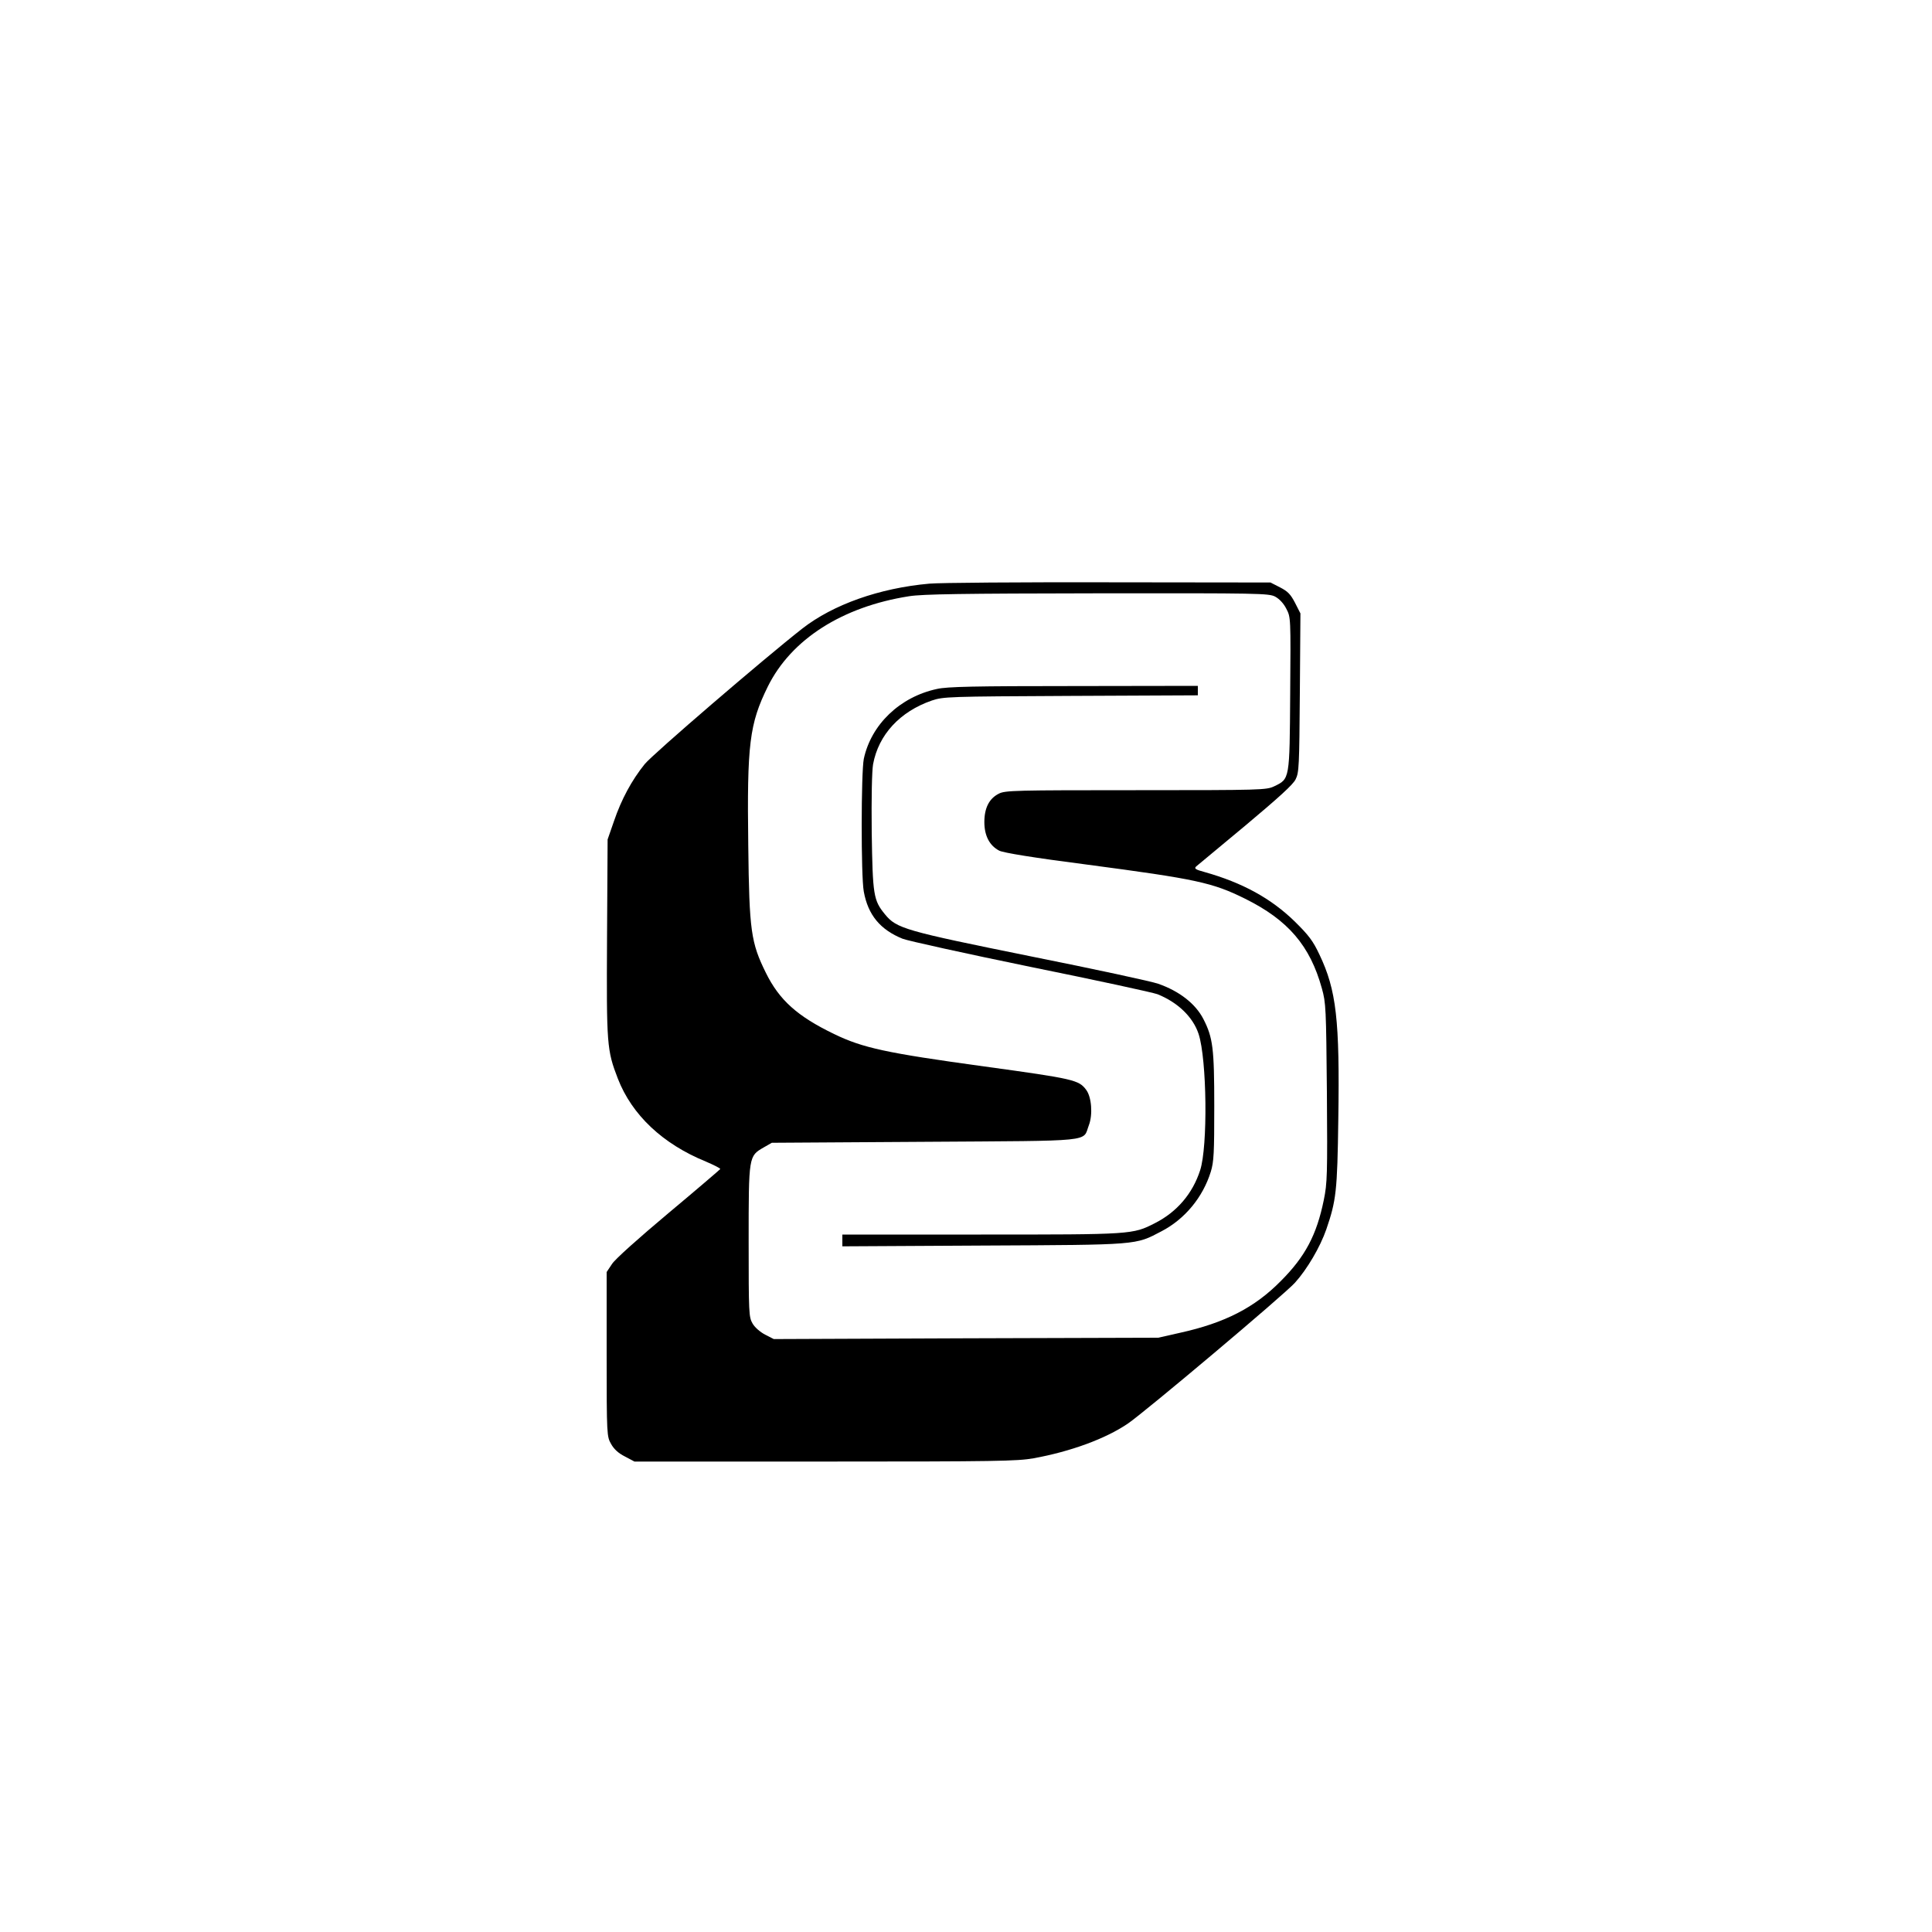
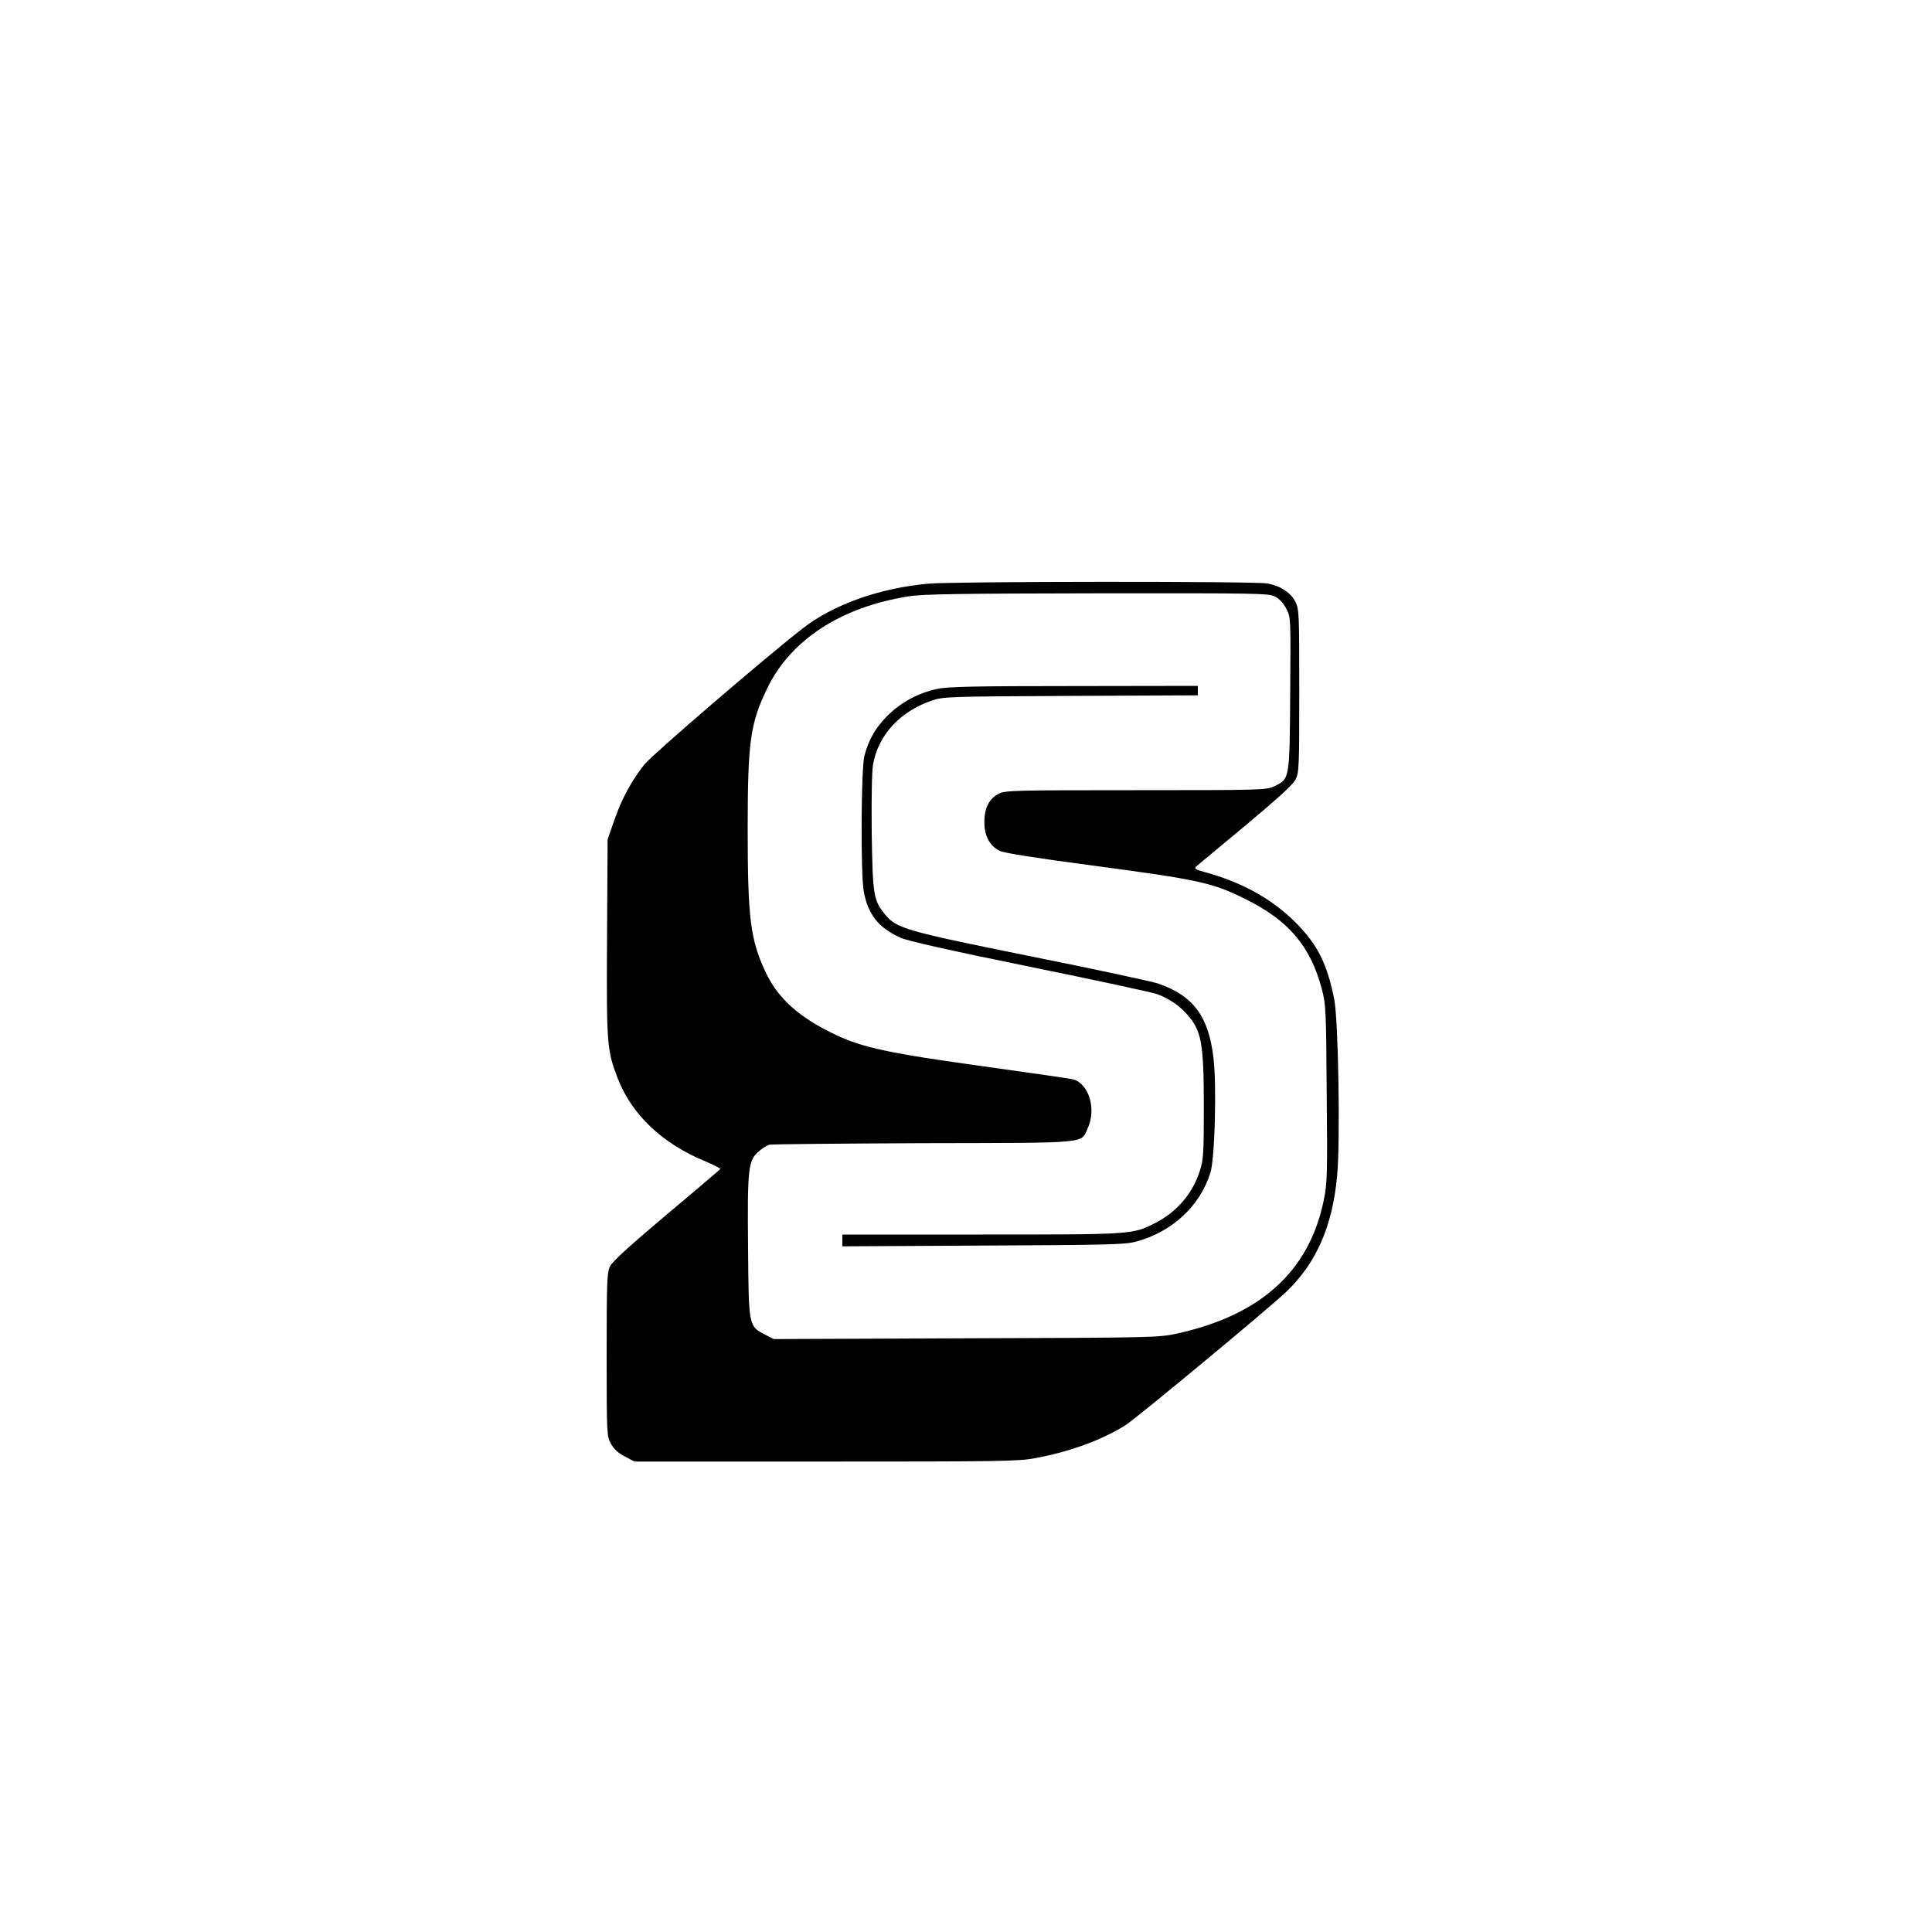
<svg xmlns="http://www.w3.org/2000/svg" version="1.0" width="1000pt" height="1000pt" viewBox="0 0 1000 1000" preserveAspectRatio="xMidYMid meet">
  <g transform="translate(0,1000) scale(0.1,-0.1)" fill="#000000" stroke="none">
-     <path d="M4810 6979 c-258 -23 -498 -108 -658 -233 -199 -156 -774 -650 -815 -701 -67 -83 -121 -183 -159 -295 l-33 -95 -3 -509 c-3 -556 -1 -581 56 -729 73 -188 232 -338 455 -429 42 -18 76 -35 75 -39 -2 -3 -122 -106 -268 -228 -154 -129 -277 -239 -292 -263 l-28 -42 0 -426 c0 -421 1 -425 23 -464 15 -27 38 -48 72 -65 l49 -26 986 0 c886 0 995 2 1080 17 192 35 372 101 487 179 86 58 813 670 866 730 63 70 130 184 162 276 51 149 57 197 62 568 8 516 -10 671 -98 855 -33 70 -55 99 -127 170 -123 120 -271 201 -466 256 -48 13 -56 18 -45 29 8 6 122 102 255 212 174 146 246 211 260 239 18 36 19 68 22 449 l3 410 -28 55 c-23 44 -37 59 -78 80 l-49 25 -836 1 c-459 1 -878 -2 -930 -7z m1790 -67 c22 -12 44 -35 58 -63 23 -44 23 -45 20 -439 -3 -447 -2 -441 -83 -480 -40 -19 -64 -20 -716 -20 -622 0 -677 -1 -709 -18 -50 -25 -75 -74 -75 -147 0 -71 27 -122 77 -148 22 -11 174 -36 453 -72 567 -75 651 -93 820 -177 222 -110 336 -243 397 -464 21 -75 22 -102 26 -539 3 -426 2 -468 -16 -556 -37 -181 -96 -293 -223 -420 -135 -137 -289 -216 -519 -267 l-115 -26 -995 -3 -995 -4 -45 23 c-26 14 -53 37 -65 58 -19 33 -20 52 -20 425 0 443 0 441 78 486 l42 24 791 5 c894 6 816 -2 850 86 21 55 14 146 -14 183 -38 51 -61 57 -527 121 -510 70 -629 96 -778 168 -190 92 -283 175 -353 317 -77 156 -86 217 -91 659 -7 525 6 629 101 822 121 245 386 414 732 468 70 11 274 14 974 15 839 1 887 0 920 -17z" />
-     <path d="M4850 6434 c-192 -41 -341 -184 -379 -362 -14 -70 -15 -608 0 -687 22 -121 85 -197 201 -244 29 -11 328 -77 664 -146 336 -68 631 -132 655 -141 105 -42 184 -118 213 -206 43 -132 48 -582 8 -705 -39 -121 -120 -216 -234 -274 -116 -59 -116 -59 -900 -59 l-718 0 0 -31 0 -30 728 4 c810 4 787 2 924 74 121 63 214 176 255 308 16 52 18 97 18 340 0 299 -7 354 -56 450 -41 80 -125 145 -234 183 -33 12 -330 76 -660 142 -652 132 -694 144 -754 217 -60 73 -64 99 -69 424 -2 182 1 318 7 353 28 153 139 273 304 330 60 20 80 21 720 24 l657 3 0 24 0 25 -642 -1 c-513 0 -656 -3 -708 -15z" />
+     <path d="M4807 6979 c-252 -22 -495 -108 -654 -233 -192 -149 -774 -650 -816 -701 -67 -83 -121 -183 -159 -295 l-33 -95 -3 -509 c-3 -556 -1 -581 56 -729 73 -188 232 -338 455 -429 42 -18 76 -35 75 -39 -2 -3 -127 -110 -279 -237 -192 -162 -280 -242 -292 -267 -15 -32 -17 -81 -17 -458 0 -418 1 -422 23 -461 15 -27 38 -48 72 -65 l49 -26 991 0 c907 0 998 1 1085 18 179 33 346 95 465 170 56 35 749 610 833 691 156 149 239 340 263 601 17 183 6 806 -15 913 -38 188 -88 286 -205 402 -121 119 -274 204 -465 256 -48 13 -56 18 -45 29 8 6 122 102 255 212 174 146 246 211 260 239 18 37 19 65 19 459 0 393 -1 422 -19 458 -24 49 -77 84 -145 97 -63 12 -1618 11 -1754 -1z m1793 -67 c22 -12 44 -35 58 -63 23 -44 23 -45 20 -439 -3 -447 -2 -441 -83 -480 -40 -19 -64 -20 -716 -20 -622 0 -677 -1 -709 -18 -50 -25 -75 -74 -75 -147 0 -71 27 -122 77 -148 22 -12 183 -37 483 -77 556 -74 621 -89 790 -173 225 -111 338 -244 397 -467 21 -81 22 -108 25 -541 4 -420 3 -463 -15 -550 -75 -369 -327 -597 -762 -692 -92 -20 -126 -21 -1090 -24 l-995 -4 -45 23 c-85 44 -85 42 -88 451 -4 411 1 450 54 496 19 17 44 33 57 36 12 3 371 6 797 8 875 2 813 -4 851 80 44 98 5 227 -76 250 -11 4 -218 33 -460 67 -491 68 -628 97 -768 163 -191 90 -302 190 -366 329 -77 165 -91 277 -91 733 0 456 13 549 100 730 122 254 384 424 737 479 69 11 276 14 973 15 839 1 887 0 920 -17z" />
+     <path d="M4850 6434 c-98 -21 -186 -69 -256 -138 -63 -64 -97 -122 -120 -209 -17 -65 -20 -612 -3 -702 22 -119 77 -188 191 -239 35 -16 261 -67 669 -150 339 -69 636 -133 660 -142 65 -26 109 -56 151 -102 77 -86 89 -147 89 -482 0 -235 -2 -273 -20 -328 -37 -119 -119 -215 -233 -273 -116 -59 -116 -59 -900 -59 l-718 0 0 -31 0 -30 728 4 c646 3 734 5 791 20 187 50 332 184 386 357 23 70 33 453 16 593 -25 216 -104 323 -286 386 -33 11 -330 75 -660 141 -652 132 -694 144 -754 217 -60 73 -64 99 -69 424 -2 182 1 318 7 353 28 153 139 273 304 330 60 20 80 21 720 24 l657 3 0 24 0 25 -642 -1 c-513 0 -656 -3 -708 -15z" />
  </g>
</svg>
